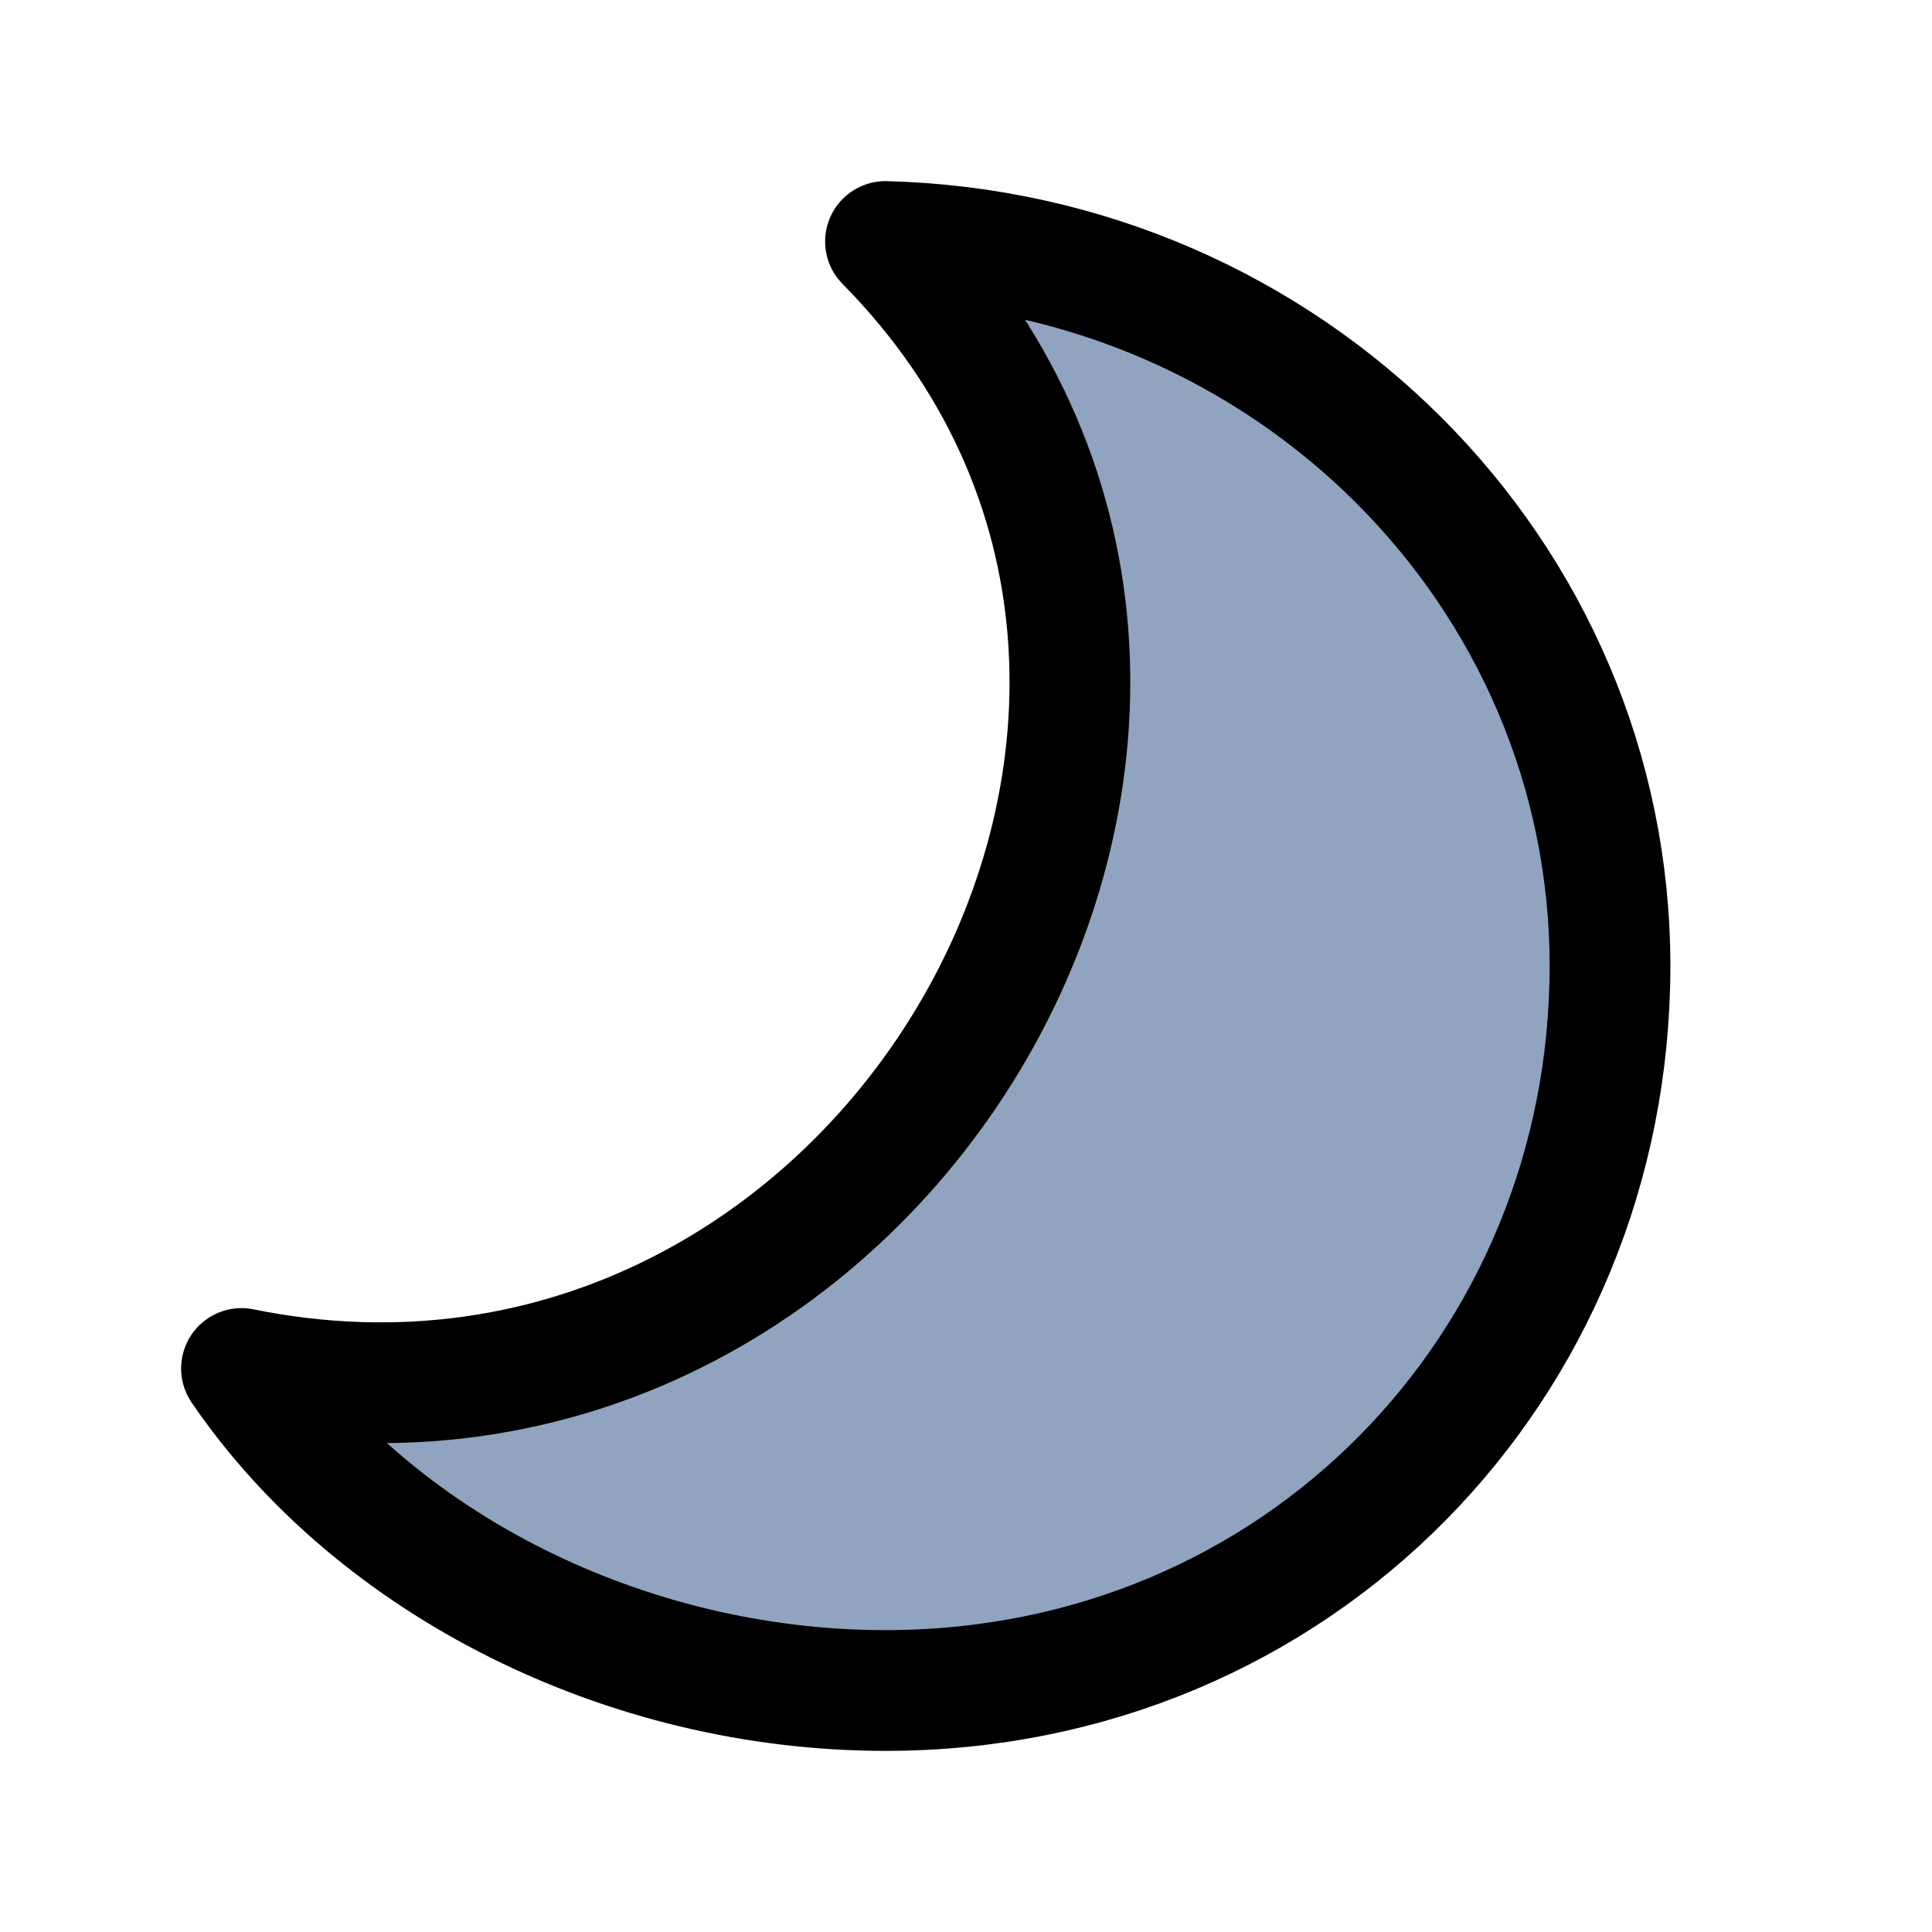
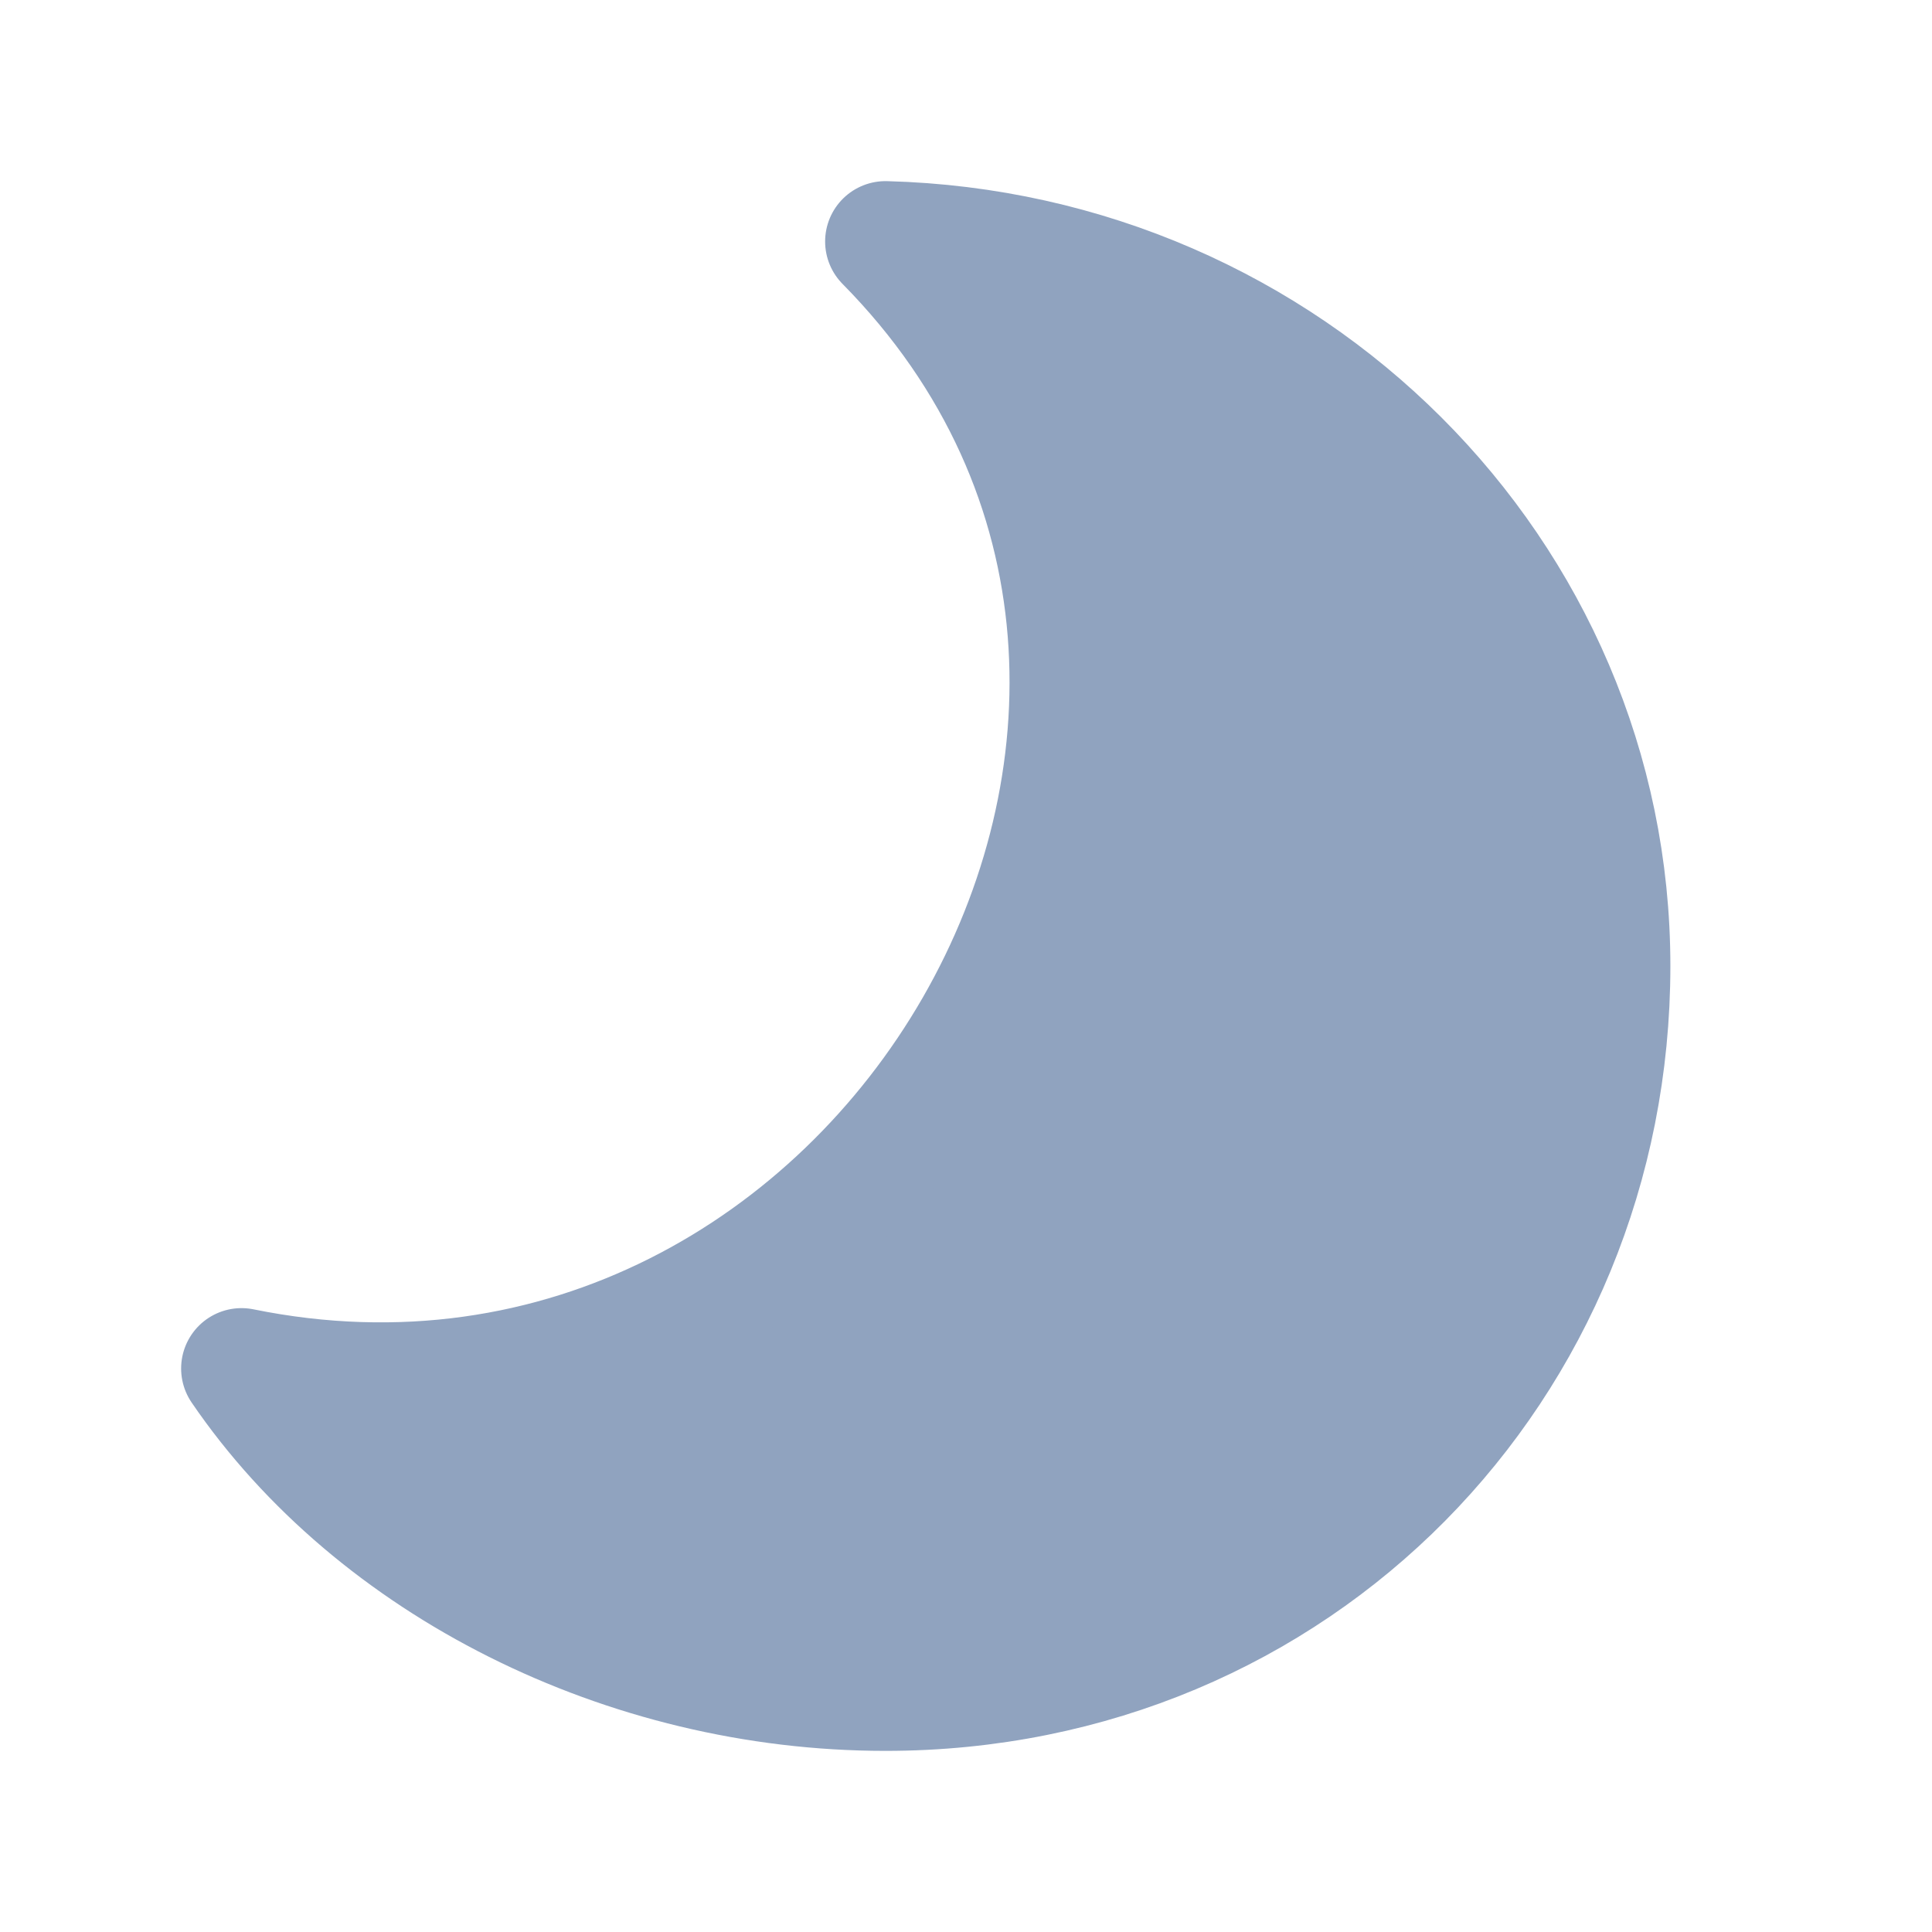
<svg xmlns="http://www.w3.org/2000/svg" width="800px" height="800px" viewBox="0 0 24 24" fill="#90A3BF">
-   <path d="M3 17C10.952 18.618 16.683 8.758 11 3C16.001 3.131 20 7.111 20 12C20 16.971 16.119 21 11 21C7.771 21 4.659 19.432 3 17Z" stroke="#000000" stroke-width="1.5" stroke-linejoin="round" />
+   <path d="M3 17C10.952 18.618 16.683 8.758 11 3C16.001 3.131 20 7.111 20 12C20 16.971 16.119 21 11 21C7.771 21 4.659 19.432 3 17Z" stroke="#90A3BF" stroke-width="1.5" stroke-linejoin="round" />
</svg>
